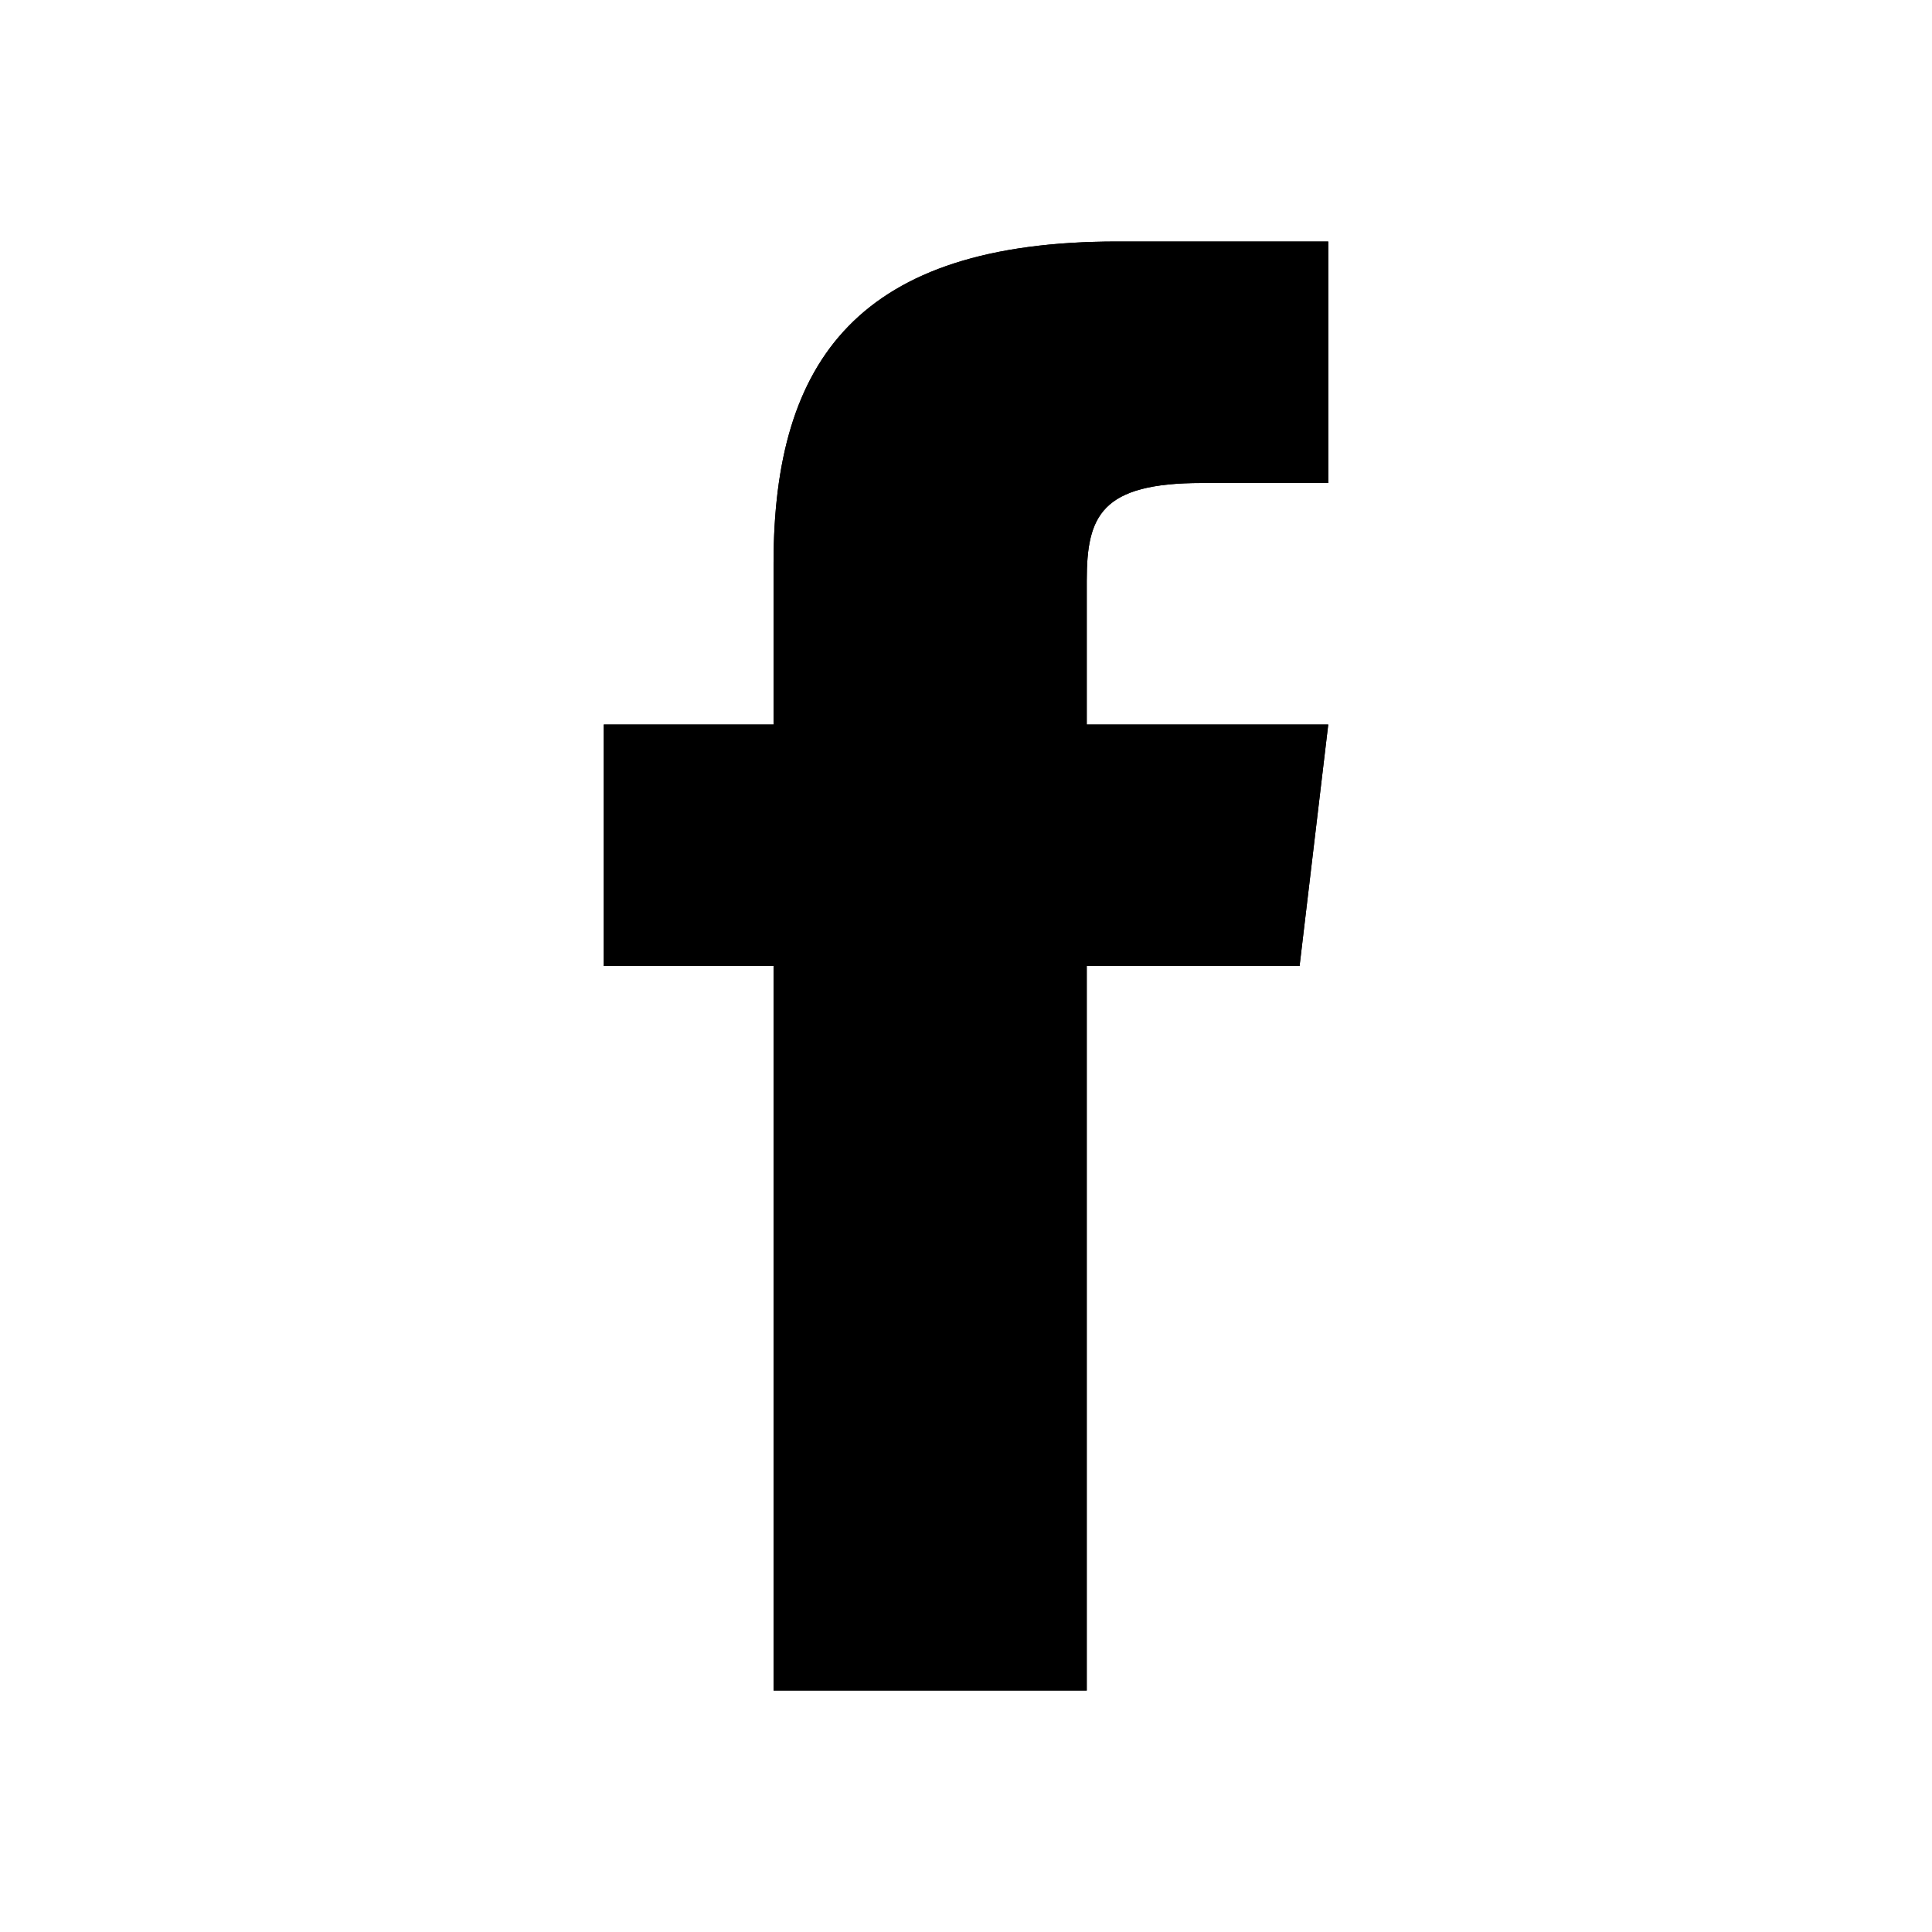
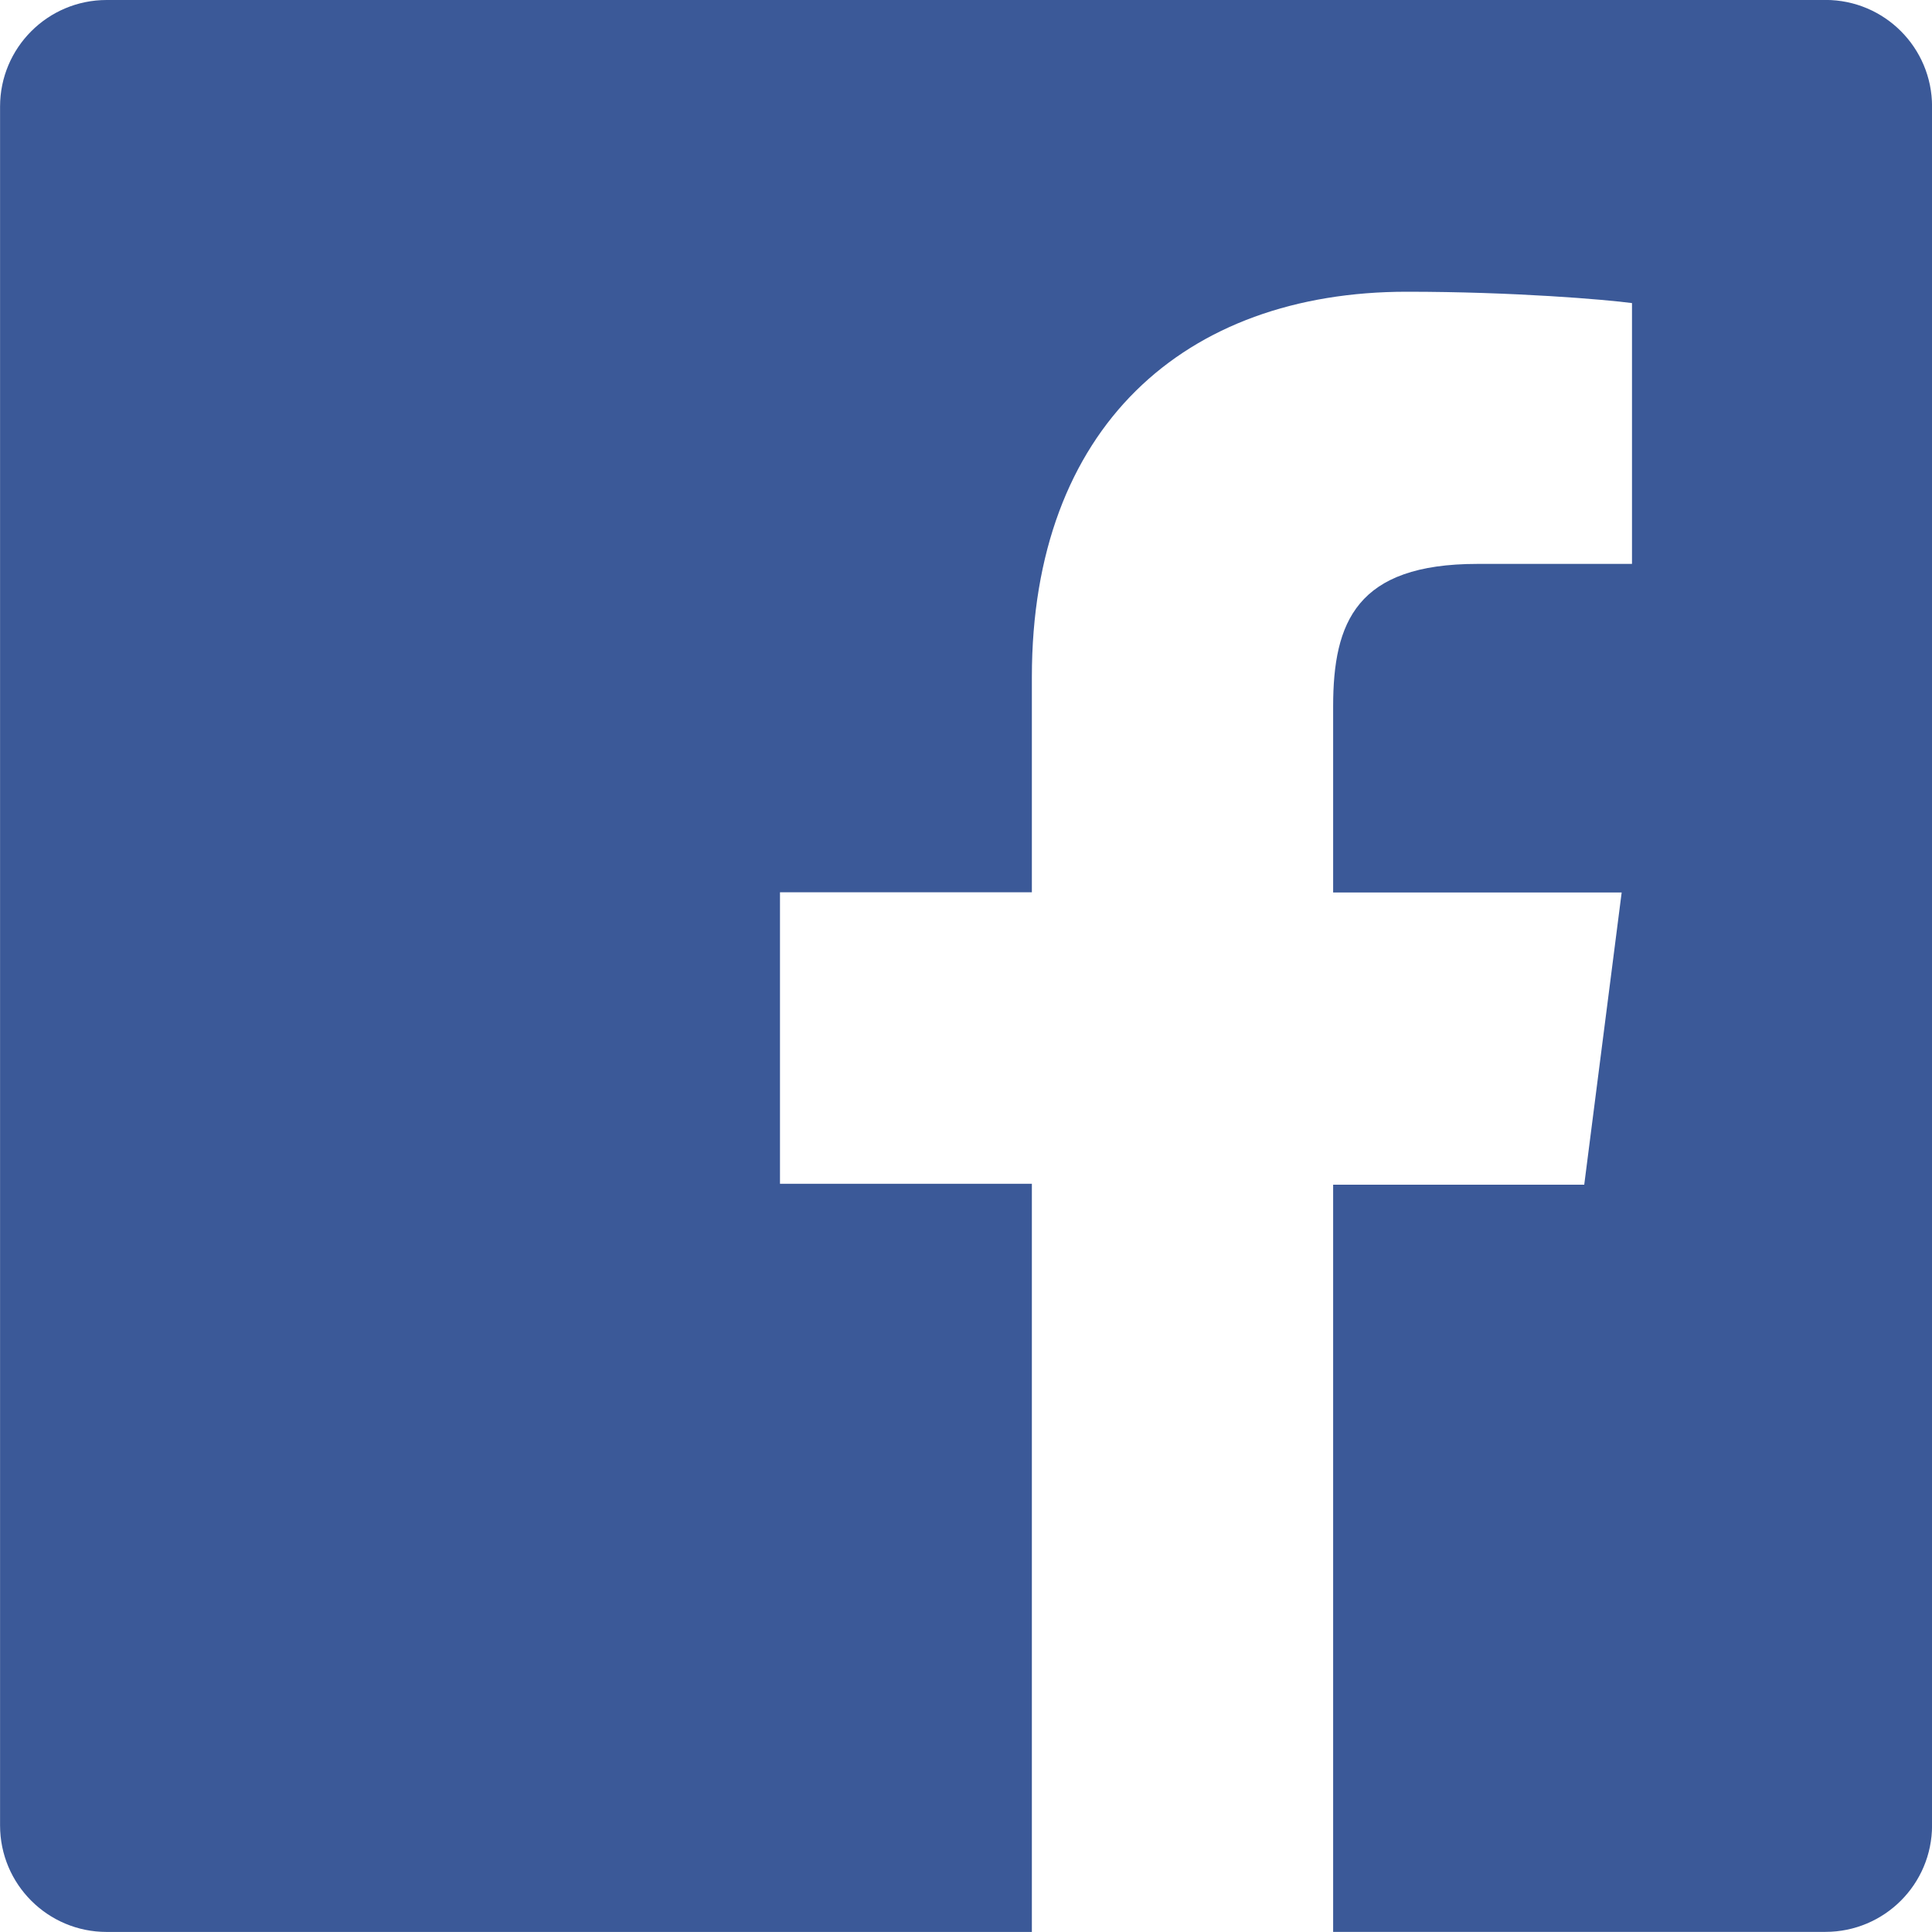
- <svg xmlns="http://www.w3.org/2000/svg" class="facebook {{ include.class }}" viewBox="0 0 512 512" role="img" aria-labelledby="facebook-svg">
-   <path d="M288,192v-38.1c0-17.2,3.8-25.9,30.5-25.9H352V64h-55.9c-68.5,0-91.1,31.4-91.1,85.3V192h-45v64h45v192h83V256h56.4l7.6-64       H288z M330.2,240h-41.1H272v15.5V432h-51V255.5V240h-14.9H176v-32h30.1H221v-16.5v-42.2c0-24.5,5.4-41.2,15.5-51.8       C247.7,85.5,267.6,80,296.1,80H336v32h-17.5c-12,0-27.5,1.1-37.1,11.7c-8.1,9-9.4,20.1-9.4,30.1v37.6V208h17.1H334L330.2,240z" />
-   {% else %}
-     <path d="M288,192v-38.1c0-17.2,3.8-25.9,30.5-25.9H352V64h-55.9c-68.5,0-91.1,31.4-91.1,85.3V192h-45v64h45v192h83V256h56.4l7.6-64       H288z" />
-   {% endif %}
+ <svg xmlns="http://www.w3.org/2000/svg" version="1.1" width="32" height="32" viewBox="0 0 32 32">
+   <path fill="#3b5998" d="M30.235 0h-28.469c-0.975 0-1.765 0.791-1.765 1.765v28.469c0 0.976 0.791 1.765 1.765 1.765h15.325v-12.392h-4.172v-4.828h4.172v-3.567c0-4.132 2.525-6.38 6.212-6.38 1.767 0 3.285 0.129 3.728 0.188v4.32h-2.561c-2 0-2.389 0.961-2.389 2.361v3.081h4.779l-0.62 4.84h-4.159v12.376h8.153c0.977 0 1.767-0.789 1.767-1.765v-28.469c0-0.975-0.789-1.765-1.765-1.765z" />
</svg>
